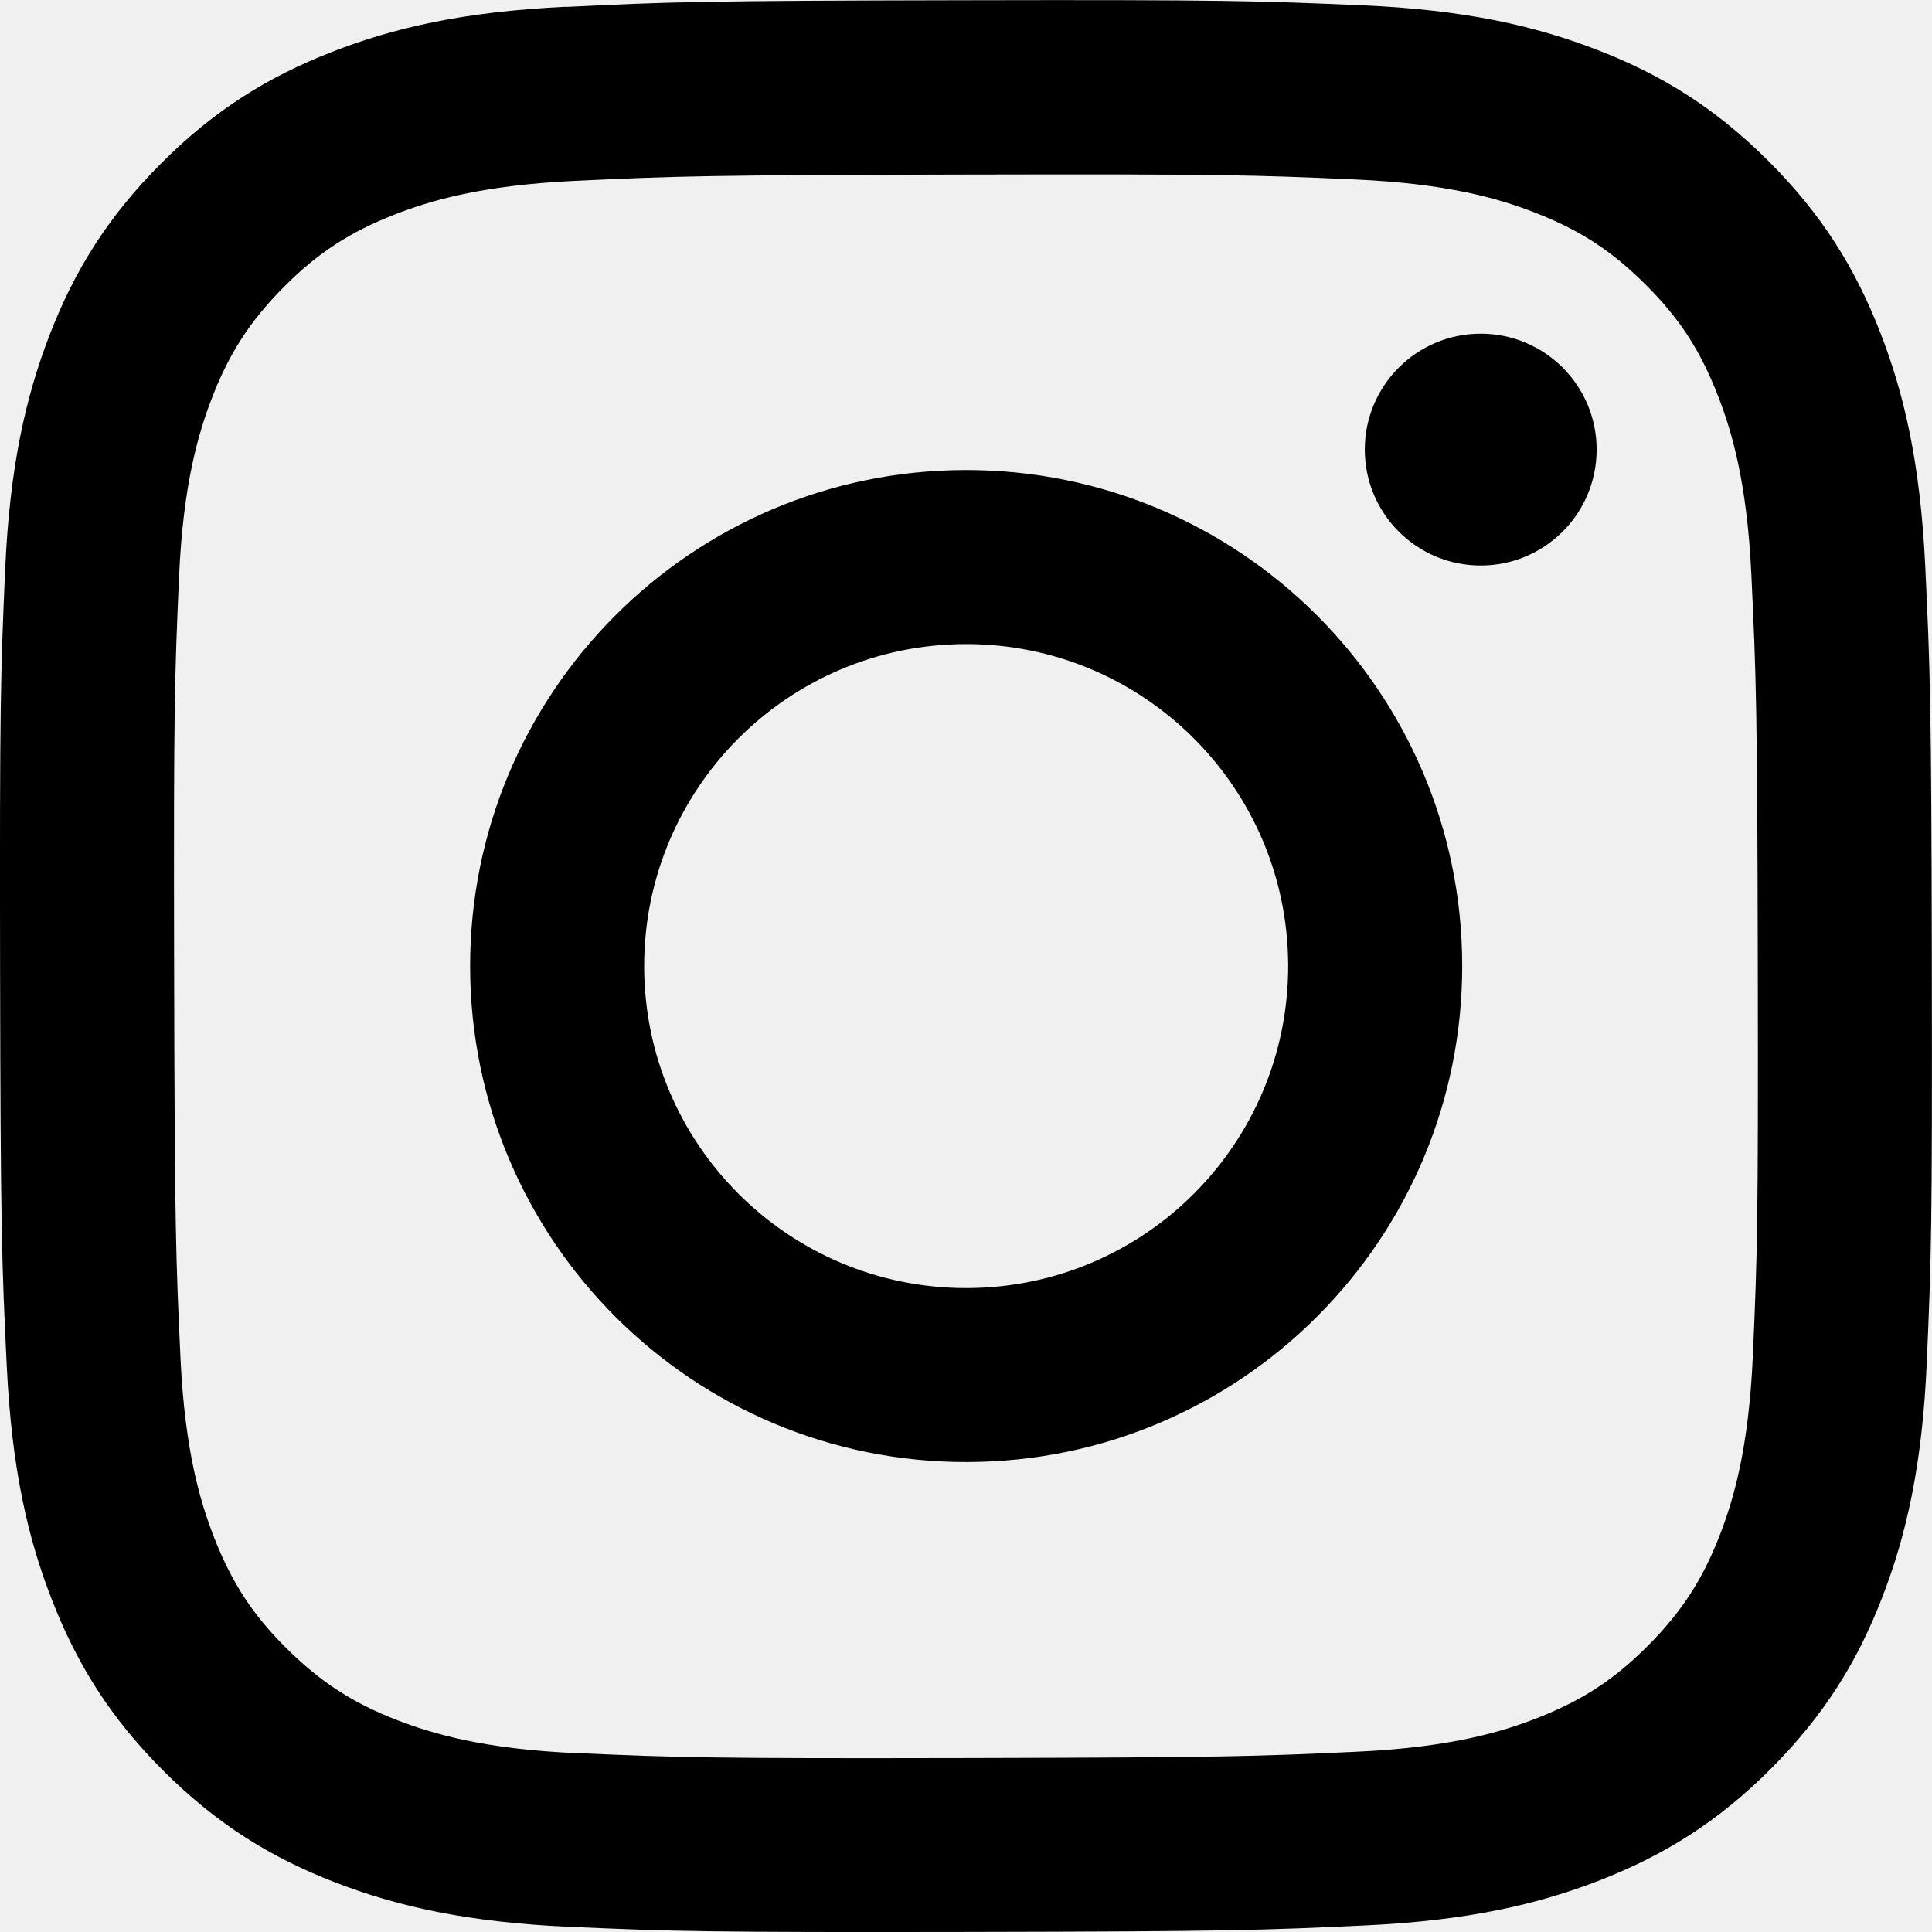
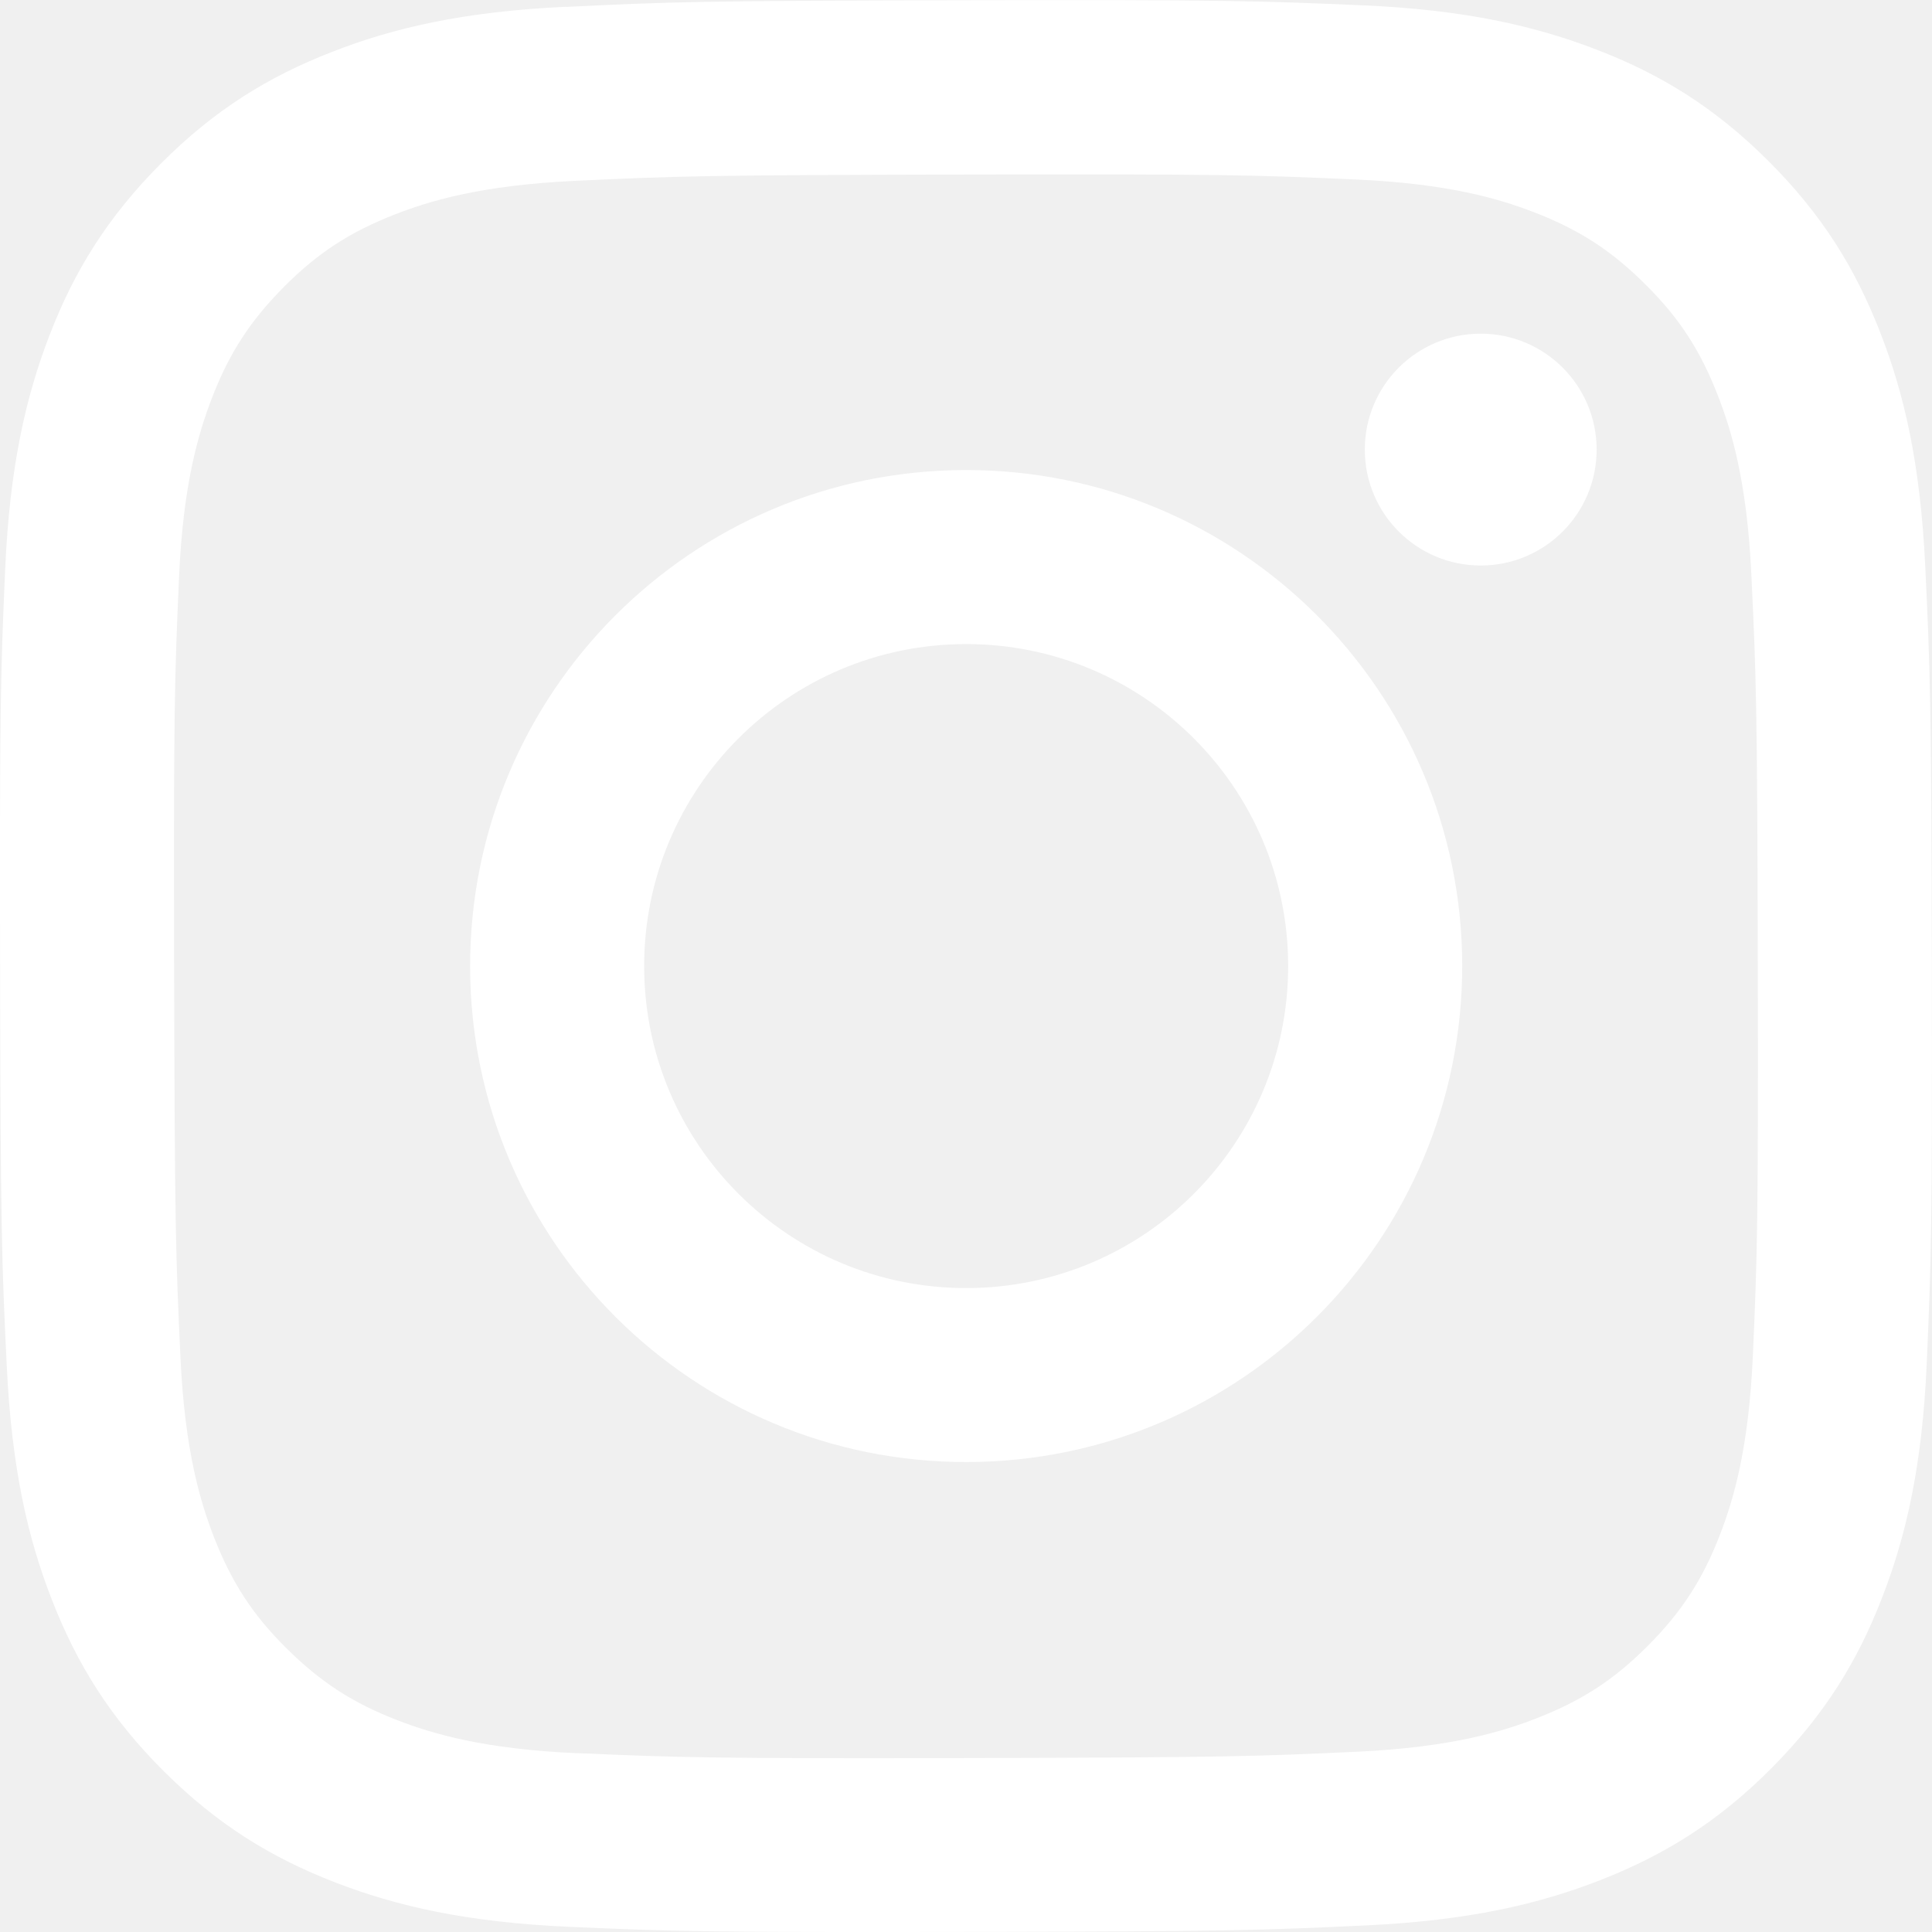
<svg xmlns="http://www.w3.org/2000/svg" viewBox="0 0 24 24">
-   <path d="m7.03.084c-1.277.06-2.149.264-2.911.563-.789.307-1.458.72-2.123 1.388-.665.668-1.075 1.337-1.38 2.127-.295.764-.496 1.637-.552 2.914-.056 1.278-.069 1.688-.063 4.947.006 3.259.021 3.667.083 4.947.061 1.276.264 2.148.564 2.911.308.789.72 1.457 1.388 2.123.668.665 1.337 1.074 2.128 1.38.763.295 1.636.496 2.913.552 1.277.056 1.688.069 4.946.063 3.258-.006 3.668-.021 4.948-.081 1.28-.061 2.147-.265 2.91-.563.789-.309 1.458-.72 2.123-1.388.665-.668 1.075-1.338 1.379-2.128.296-.763.497-1.636.552-2.912.056-1.281.069-1.69.063-4.948-.006-3.258-.021-3.667-.082-4.947s-.264-2.149-.563-2.912c-.308-.789-.72-1.457-1.388-2.123-.668-.666-1.338-1.075-2.128-1.379-.764-.295-1.636-.497-2.913-.552s-1.688-.07-4.947-.063c-3.259.006-3.667.02-4.947.083m.14 21.693c-1.17-.051-1.805-.245-2.229-.408-.561-.216-.96-.477-1.382-.895-.422-.418-.681-.819-.9-1.378-.164-.423-.362-1.058-.417-2.228-.059-1.264-.072-1.644-.079-4.848-.007-3.204.005-3.583.061-4.848.05-1.169.246-1.805.408-2.228.216-.561.476-.96.895-1.382.419-.422.818-.681 1.378-.9.423-.165 1.058-.361 2.227-.417 1.266-.06 1.645-.072 4.848-.079s3.583.005 4.849.061c1.169.051 1.805.244 2.228.408.561.216.96.475 1.382.895.422.419.682.818.9 1.379.165.422.362 1.056.417 2.226.06 1.266.074 1.645.08 4.848.006 3.203-.005 3.583-.061 4.848-.051 1.17-.245 1.806-.408 2.229-.216.56-.476.96-.895 1.381-.419.421-.818.681-1.378.9-.422.165-1.058.362-2.226.417-1.266.059-1.645.072-4.849.079s-3.583-.006-4.848-.061m9.783-16.191a1.44 1.44 0 1 0 1.437-1.442 1.44 1.44 0 0 0 -1.437 1.442m-11.114 6.426c.007 3.403 2.771 6.156 6.173 6.149 3.403-.006 6.157-2.77 6.151-6.173-.006-3.403-2.771-6.157-6.174-6.15s-6.156 2.771-6.15 6.174m2.162-.004a4 4 0 1 1 4.008 3.992 4 4 0 0 1 -4.008-3.992" />
+   <path d="m7.03.084c-1.277.06-2.149.264-2.911.563-.789.307-1.458.72-2.123 1.388-.665.668-1.075 1.337-1.38 2.127-.295.764-.496 1.637-.552 2.914-.056 1.278-.069 1.688-.063 4.947.006 3.259.021 3.667.083 4.947.061 1.276.264 2.148.564 2.911.308.789.72 1.457 1.388 2.123.668.665 1.337 1.074 2.128 1.38.763.295 1.636.496 2.913.552 1.277.056 1.688.069 4.946.063 3.258-.006 3.668-.021 4.948-.081 1.28-.061 2.147-.265 2.91-.563.789-.309 1.458-.72 2.123-1.388.665-.668 1.075-1.338 1.379-2.128.296-.763.497-1.636.552-2.912.056-1.281.069-1.69.063-4.948-.006-3.258-.021-3.667-.082-4.947s-.264-2.149-.563-2.912c-.308-.789-.72-1.457-1.388-2.123-.668-.666-1.338-1.075-2.128-1.379-.764-.295-1.636-.497-2.913-.552s-1.688-.07-4.947-.063c-3.259.006-3.667.02-4.947.083m.14 21.693c-1.17-.051-1.805-.245-2.229-.408-.561-.216-.96-.477-1.382-.895-.422-.418-.681-.819-.9-1.378-.164-.423-.362-1.058-.417-2.228-.059-1.264-.072-1.644-.079-4.848-.007-3.204.005-3.583.061-4.848.05-1.169.246-1.805.408-2.228.216-.561.476-.96.895-1.382.419-.422.818-.681 1.378-.9.423-.165 1.058-.361 2.227-.417 1.266-.06 1.645-.072 4.848-.079s3.583.005 4.849.061c1.169.051 1.805.244 2.228.408.561.216.96.475 1.382.895.422.419.682.818.9 1.379.165.422.362 1.056.417 2.226.06 1.266.074 1.645.08 4.848.006 3.203-.005 3.583-.061 4.848-.051 1.17-.245 1.806-.408 2.229-.216.56-.476.96-.895 1.381-.419.421-.818.681-1.378.9-.422.165-1.058.362-2.226.417-1.266.059-1.645.072-4.849.079s-3.583-.006-4.848-.061m9.783-16.191a1.44 1.44 0 1 0 1.437-1.442 1.44 1.44 0 0 0 -1.437 1.442m-11.114 6.426c.007 3.403 2.771 6.156 6.173 6.149 3.403-.006 6.157-2.77 6.151-6.173-.006-3.403-2.771-6.157-6.174-6.15s-6.156 2.771-6.15 6.174m2.162-.004a4 4 0 1 1 4.008 3.992 4 4 0 0 1 -4.008-3.992" fill="#fff" />
</svg>
